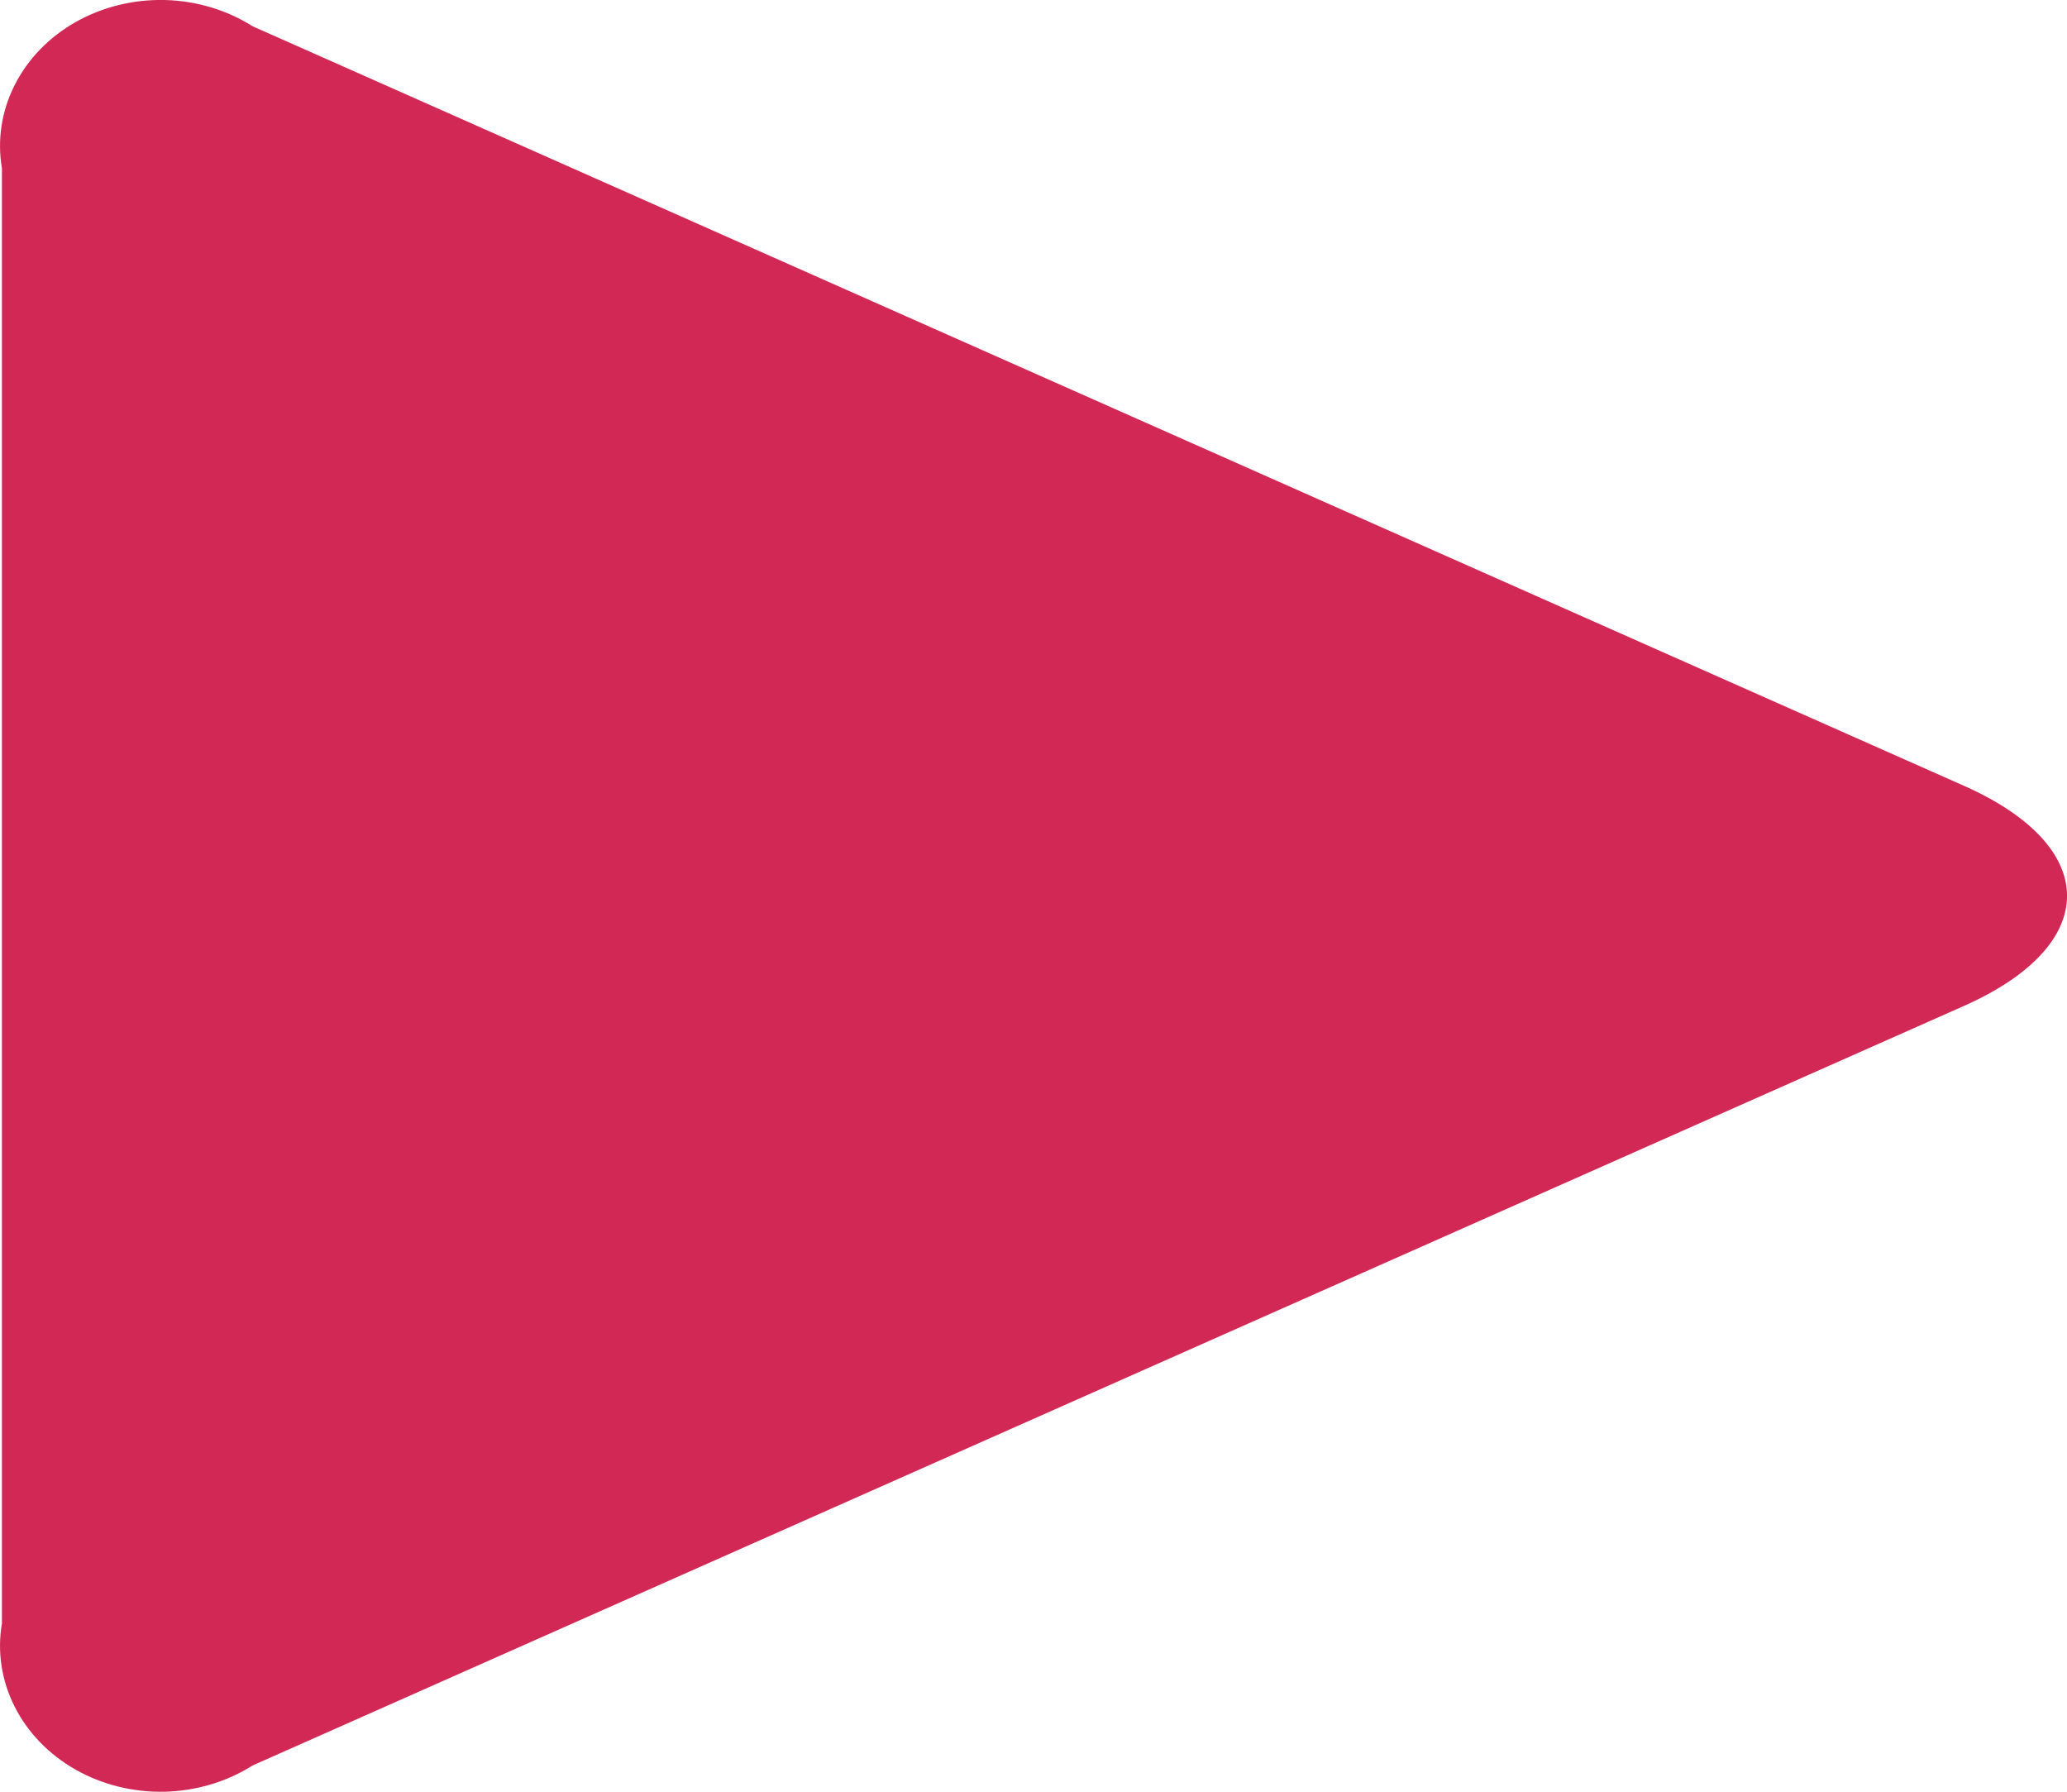
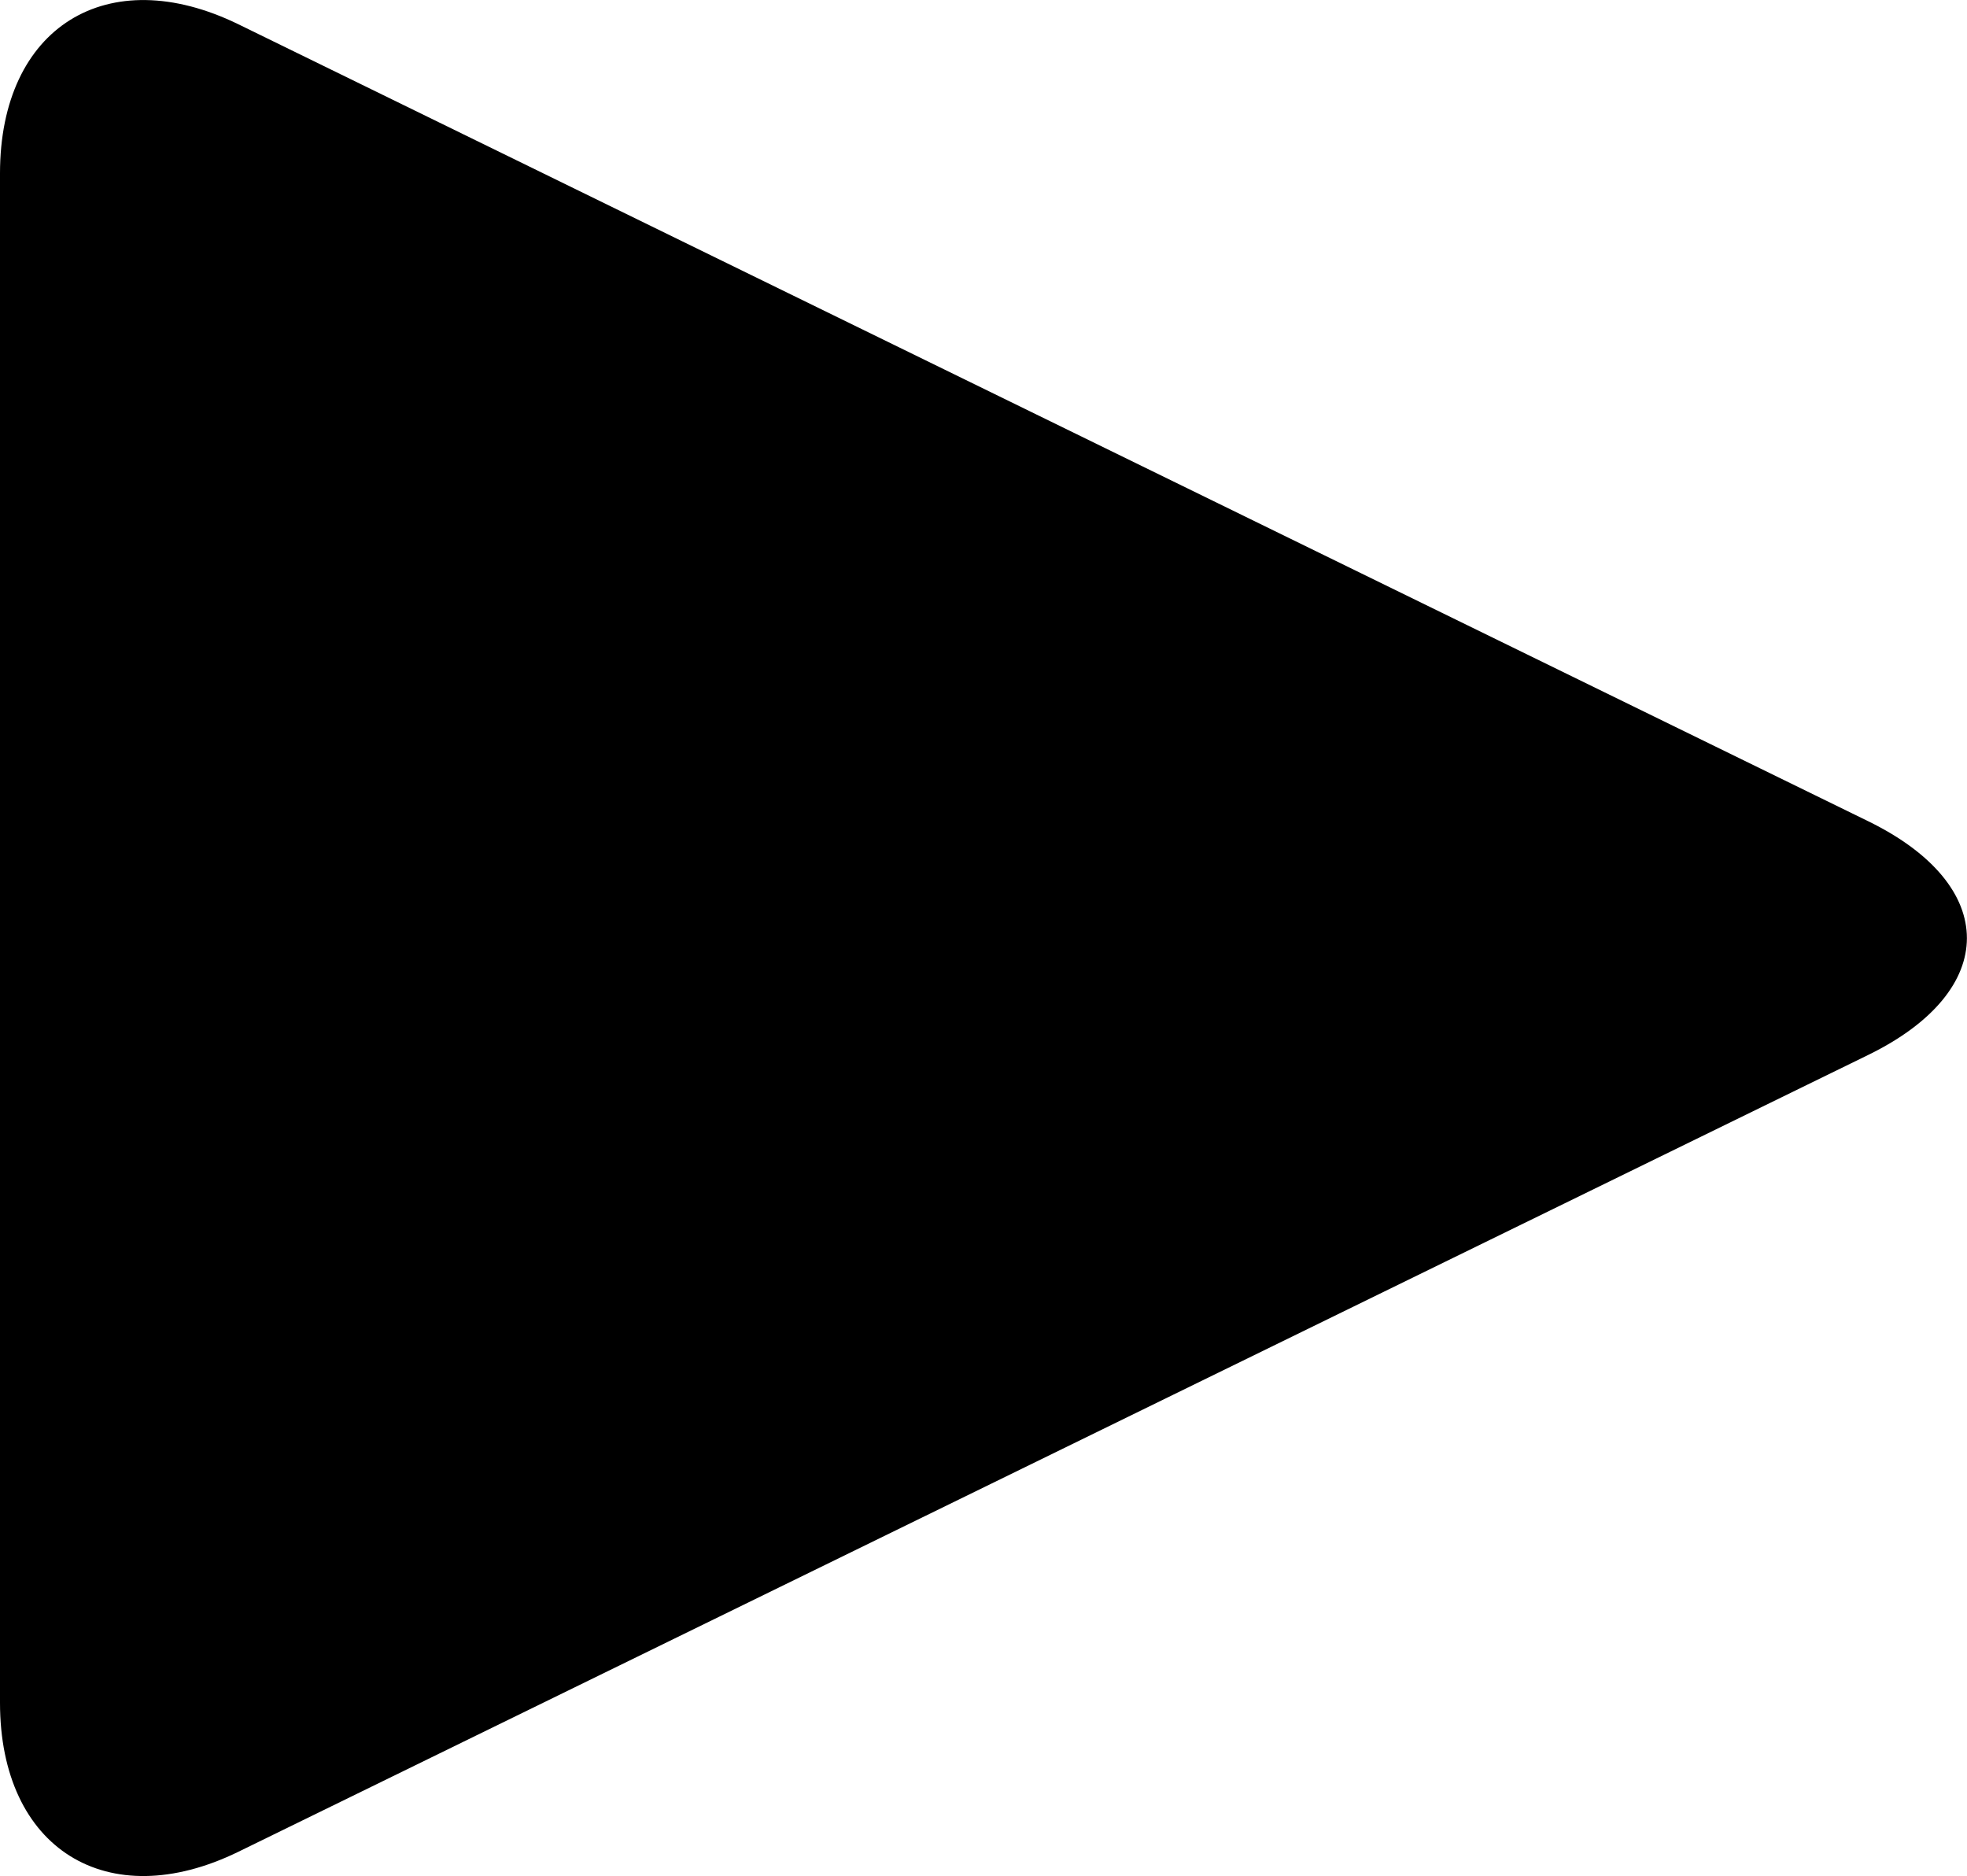
- <svg xmlns="http://www.w3.org/2000/svg" width="15" height="13" viewBox="0 0 15 13" fill="none">
-   <path d="M1.834 12.809C1.646 12.928 1.425 12.994 1.196 13C0.968 13.005 0.743 12.95 0.549 12.84C0.355 12.73 0.201 12.571 0.106 12.382C0.011 12.194 -0.021 11.984 0.014 11.779V1.221C-0.021 1.016 0.011 0.806 0.106 0.618C0.201 0.429 0.355 0.27 0.549 0.16C0.743 0.05 0.968 -0.005 1.196 0C1.425 0.006 1.646 0.072 1.834 0.191L14.233 5.693C15.256 6.138 15.256 6.862 14.233 7.307L1.834 12.809Z" fill="#D22856" />
+ <svg xmlns="http://www.w3.org/2000/svg" version="1.0" id="Layer_1" x="0px" y="0px" width="14.64px" height="13.96px" viewBox="0 0 14.64 13.96" enable-background="new 0 0 14.64 13.96" xml:space="preserve">
+   <path d="M1.775,13.78C0.799,14.257,0,13.758,0,12.671V1.29c0-1.088,0.799-1.585,1.775-1.109l12.133,5.932 c0.975,0.478,0.975,1.258,0,1.736L1.775,13.78z" />
</svg>
